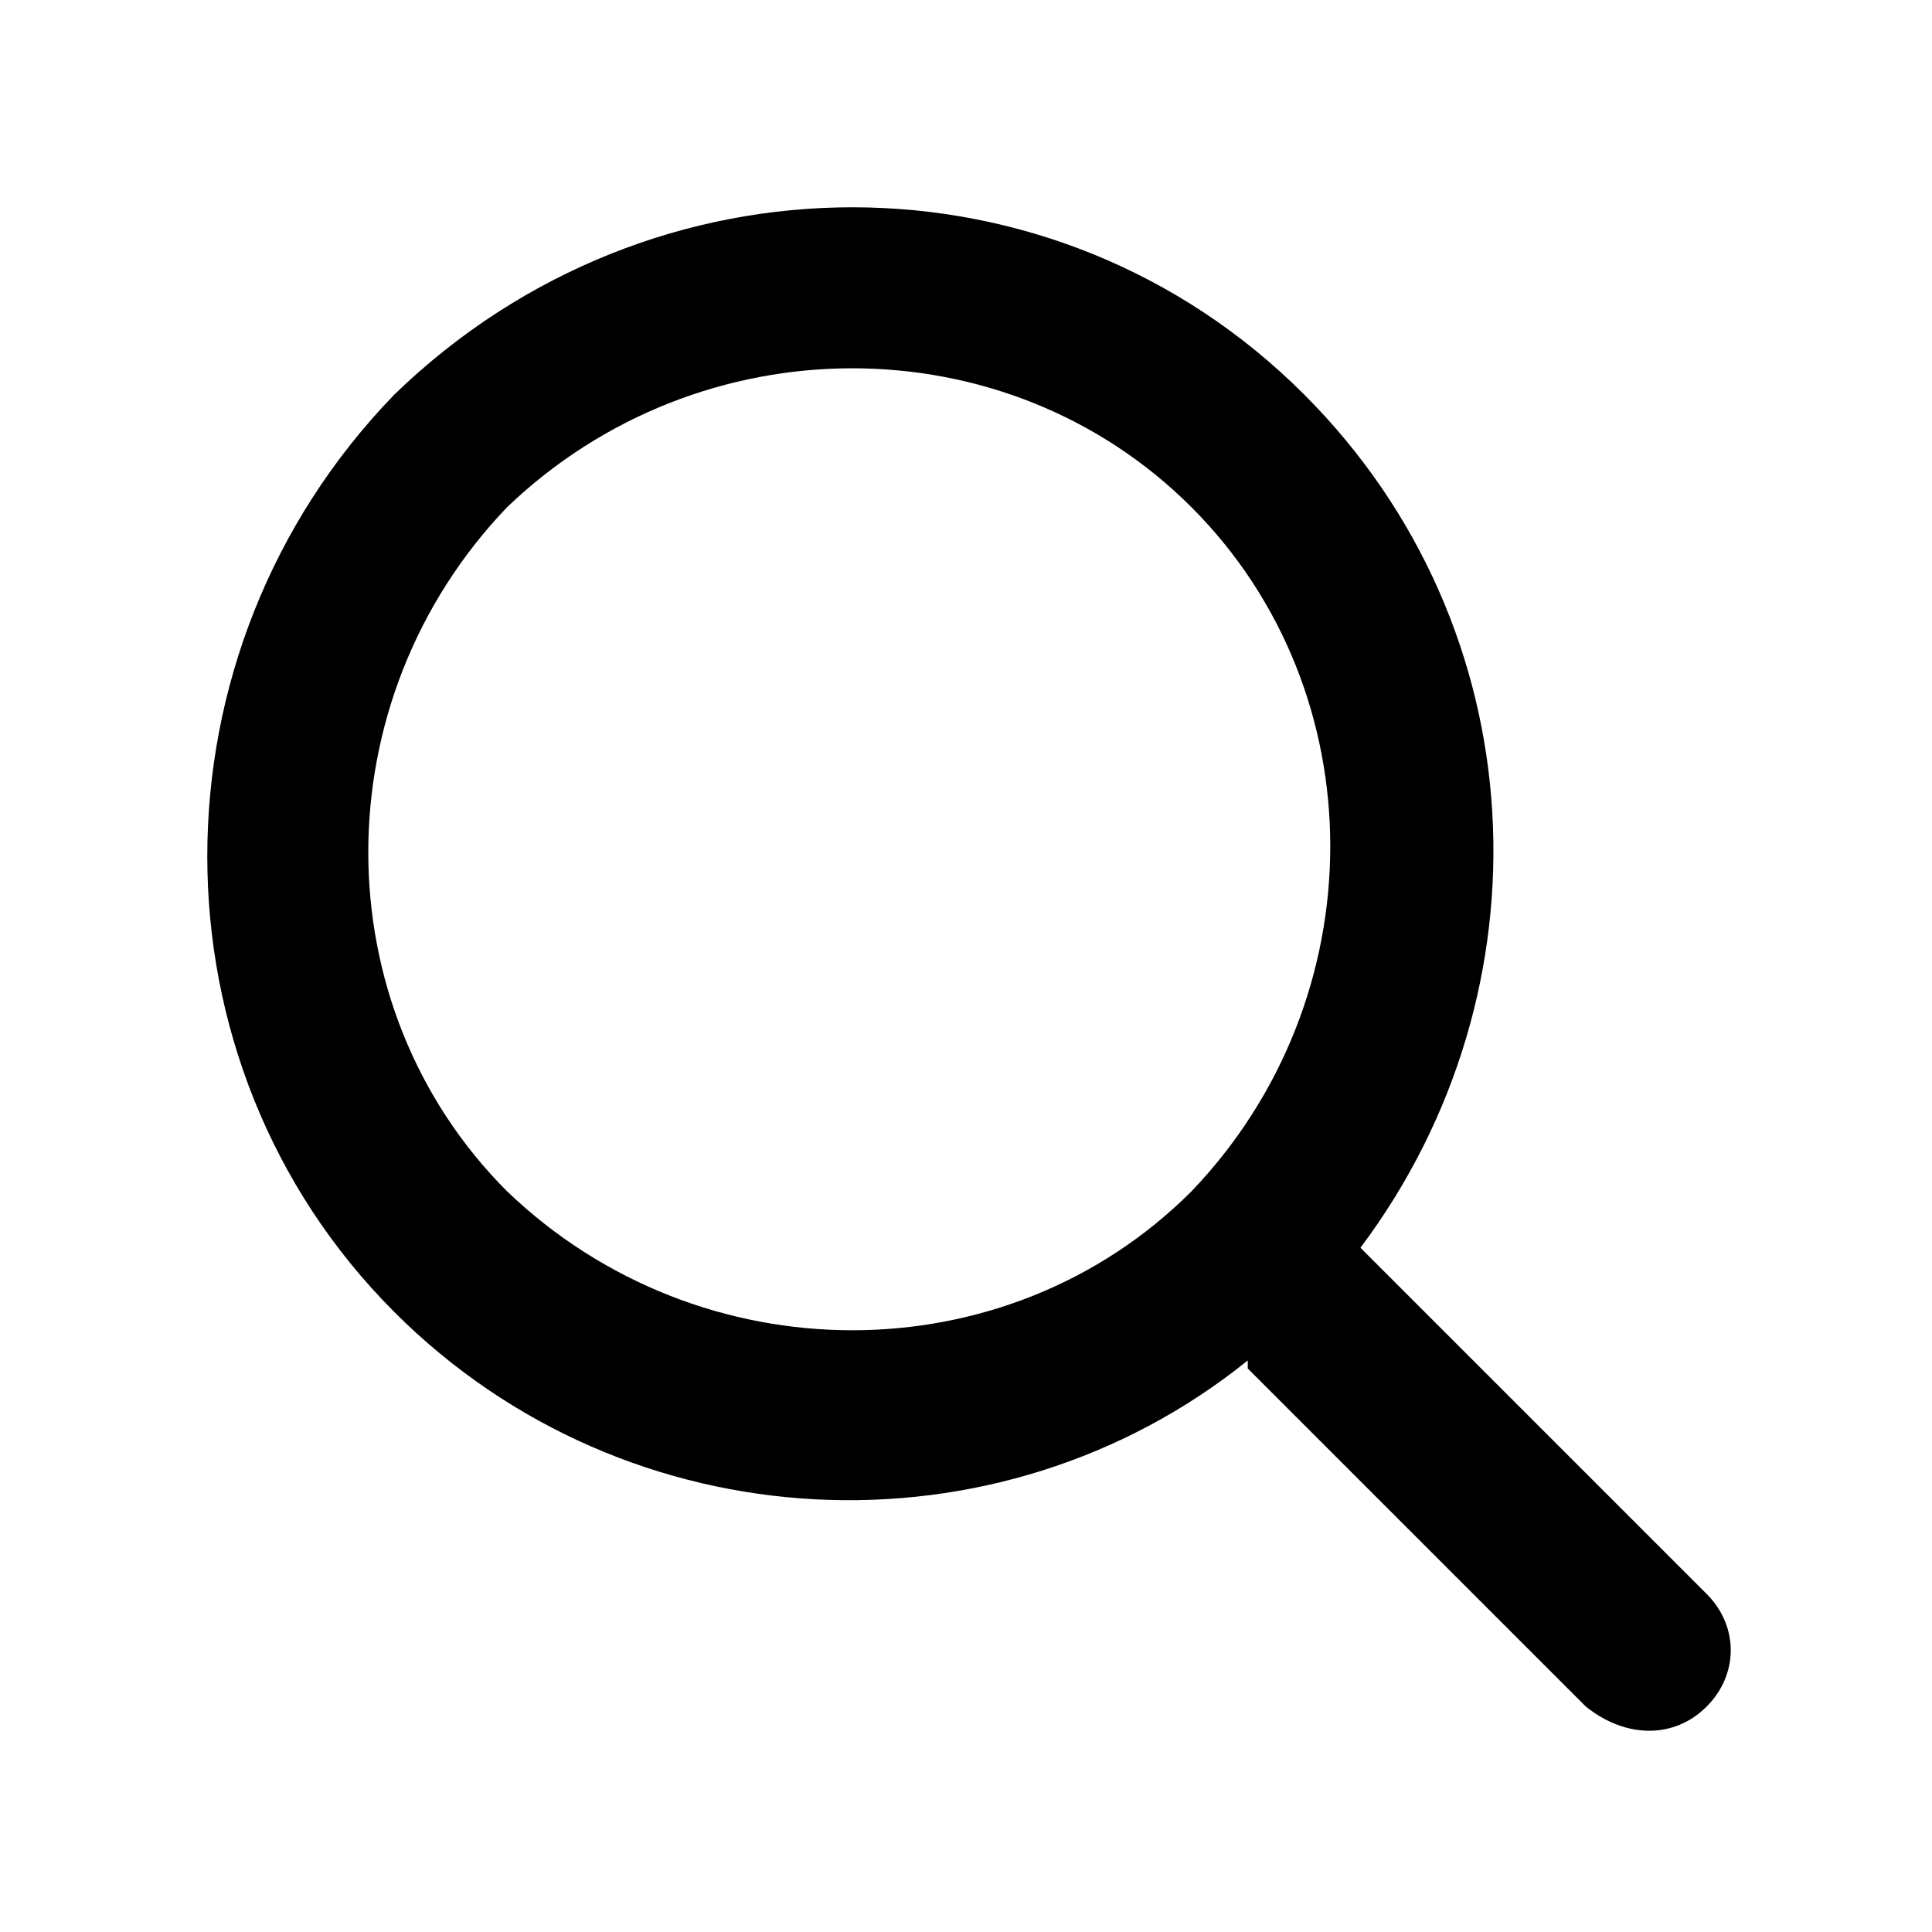
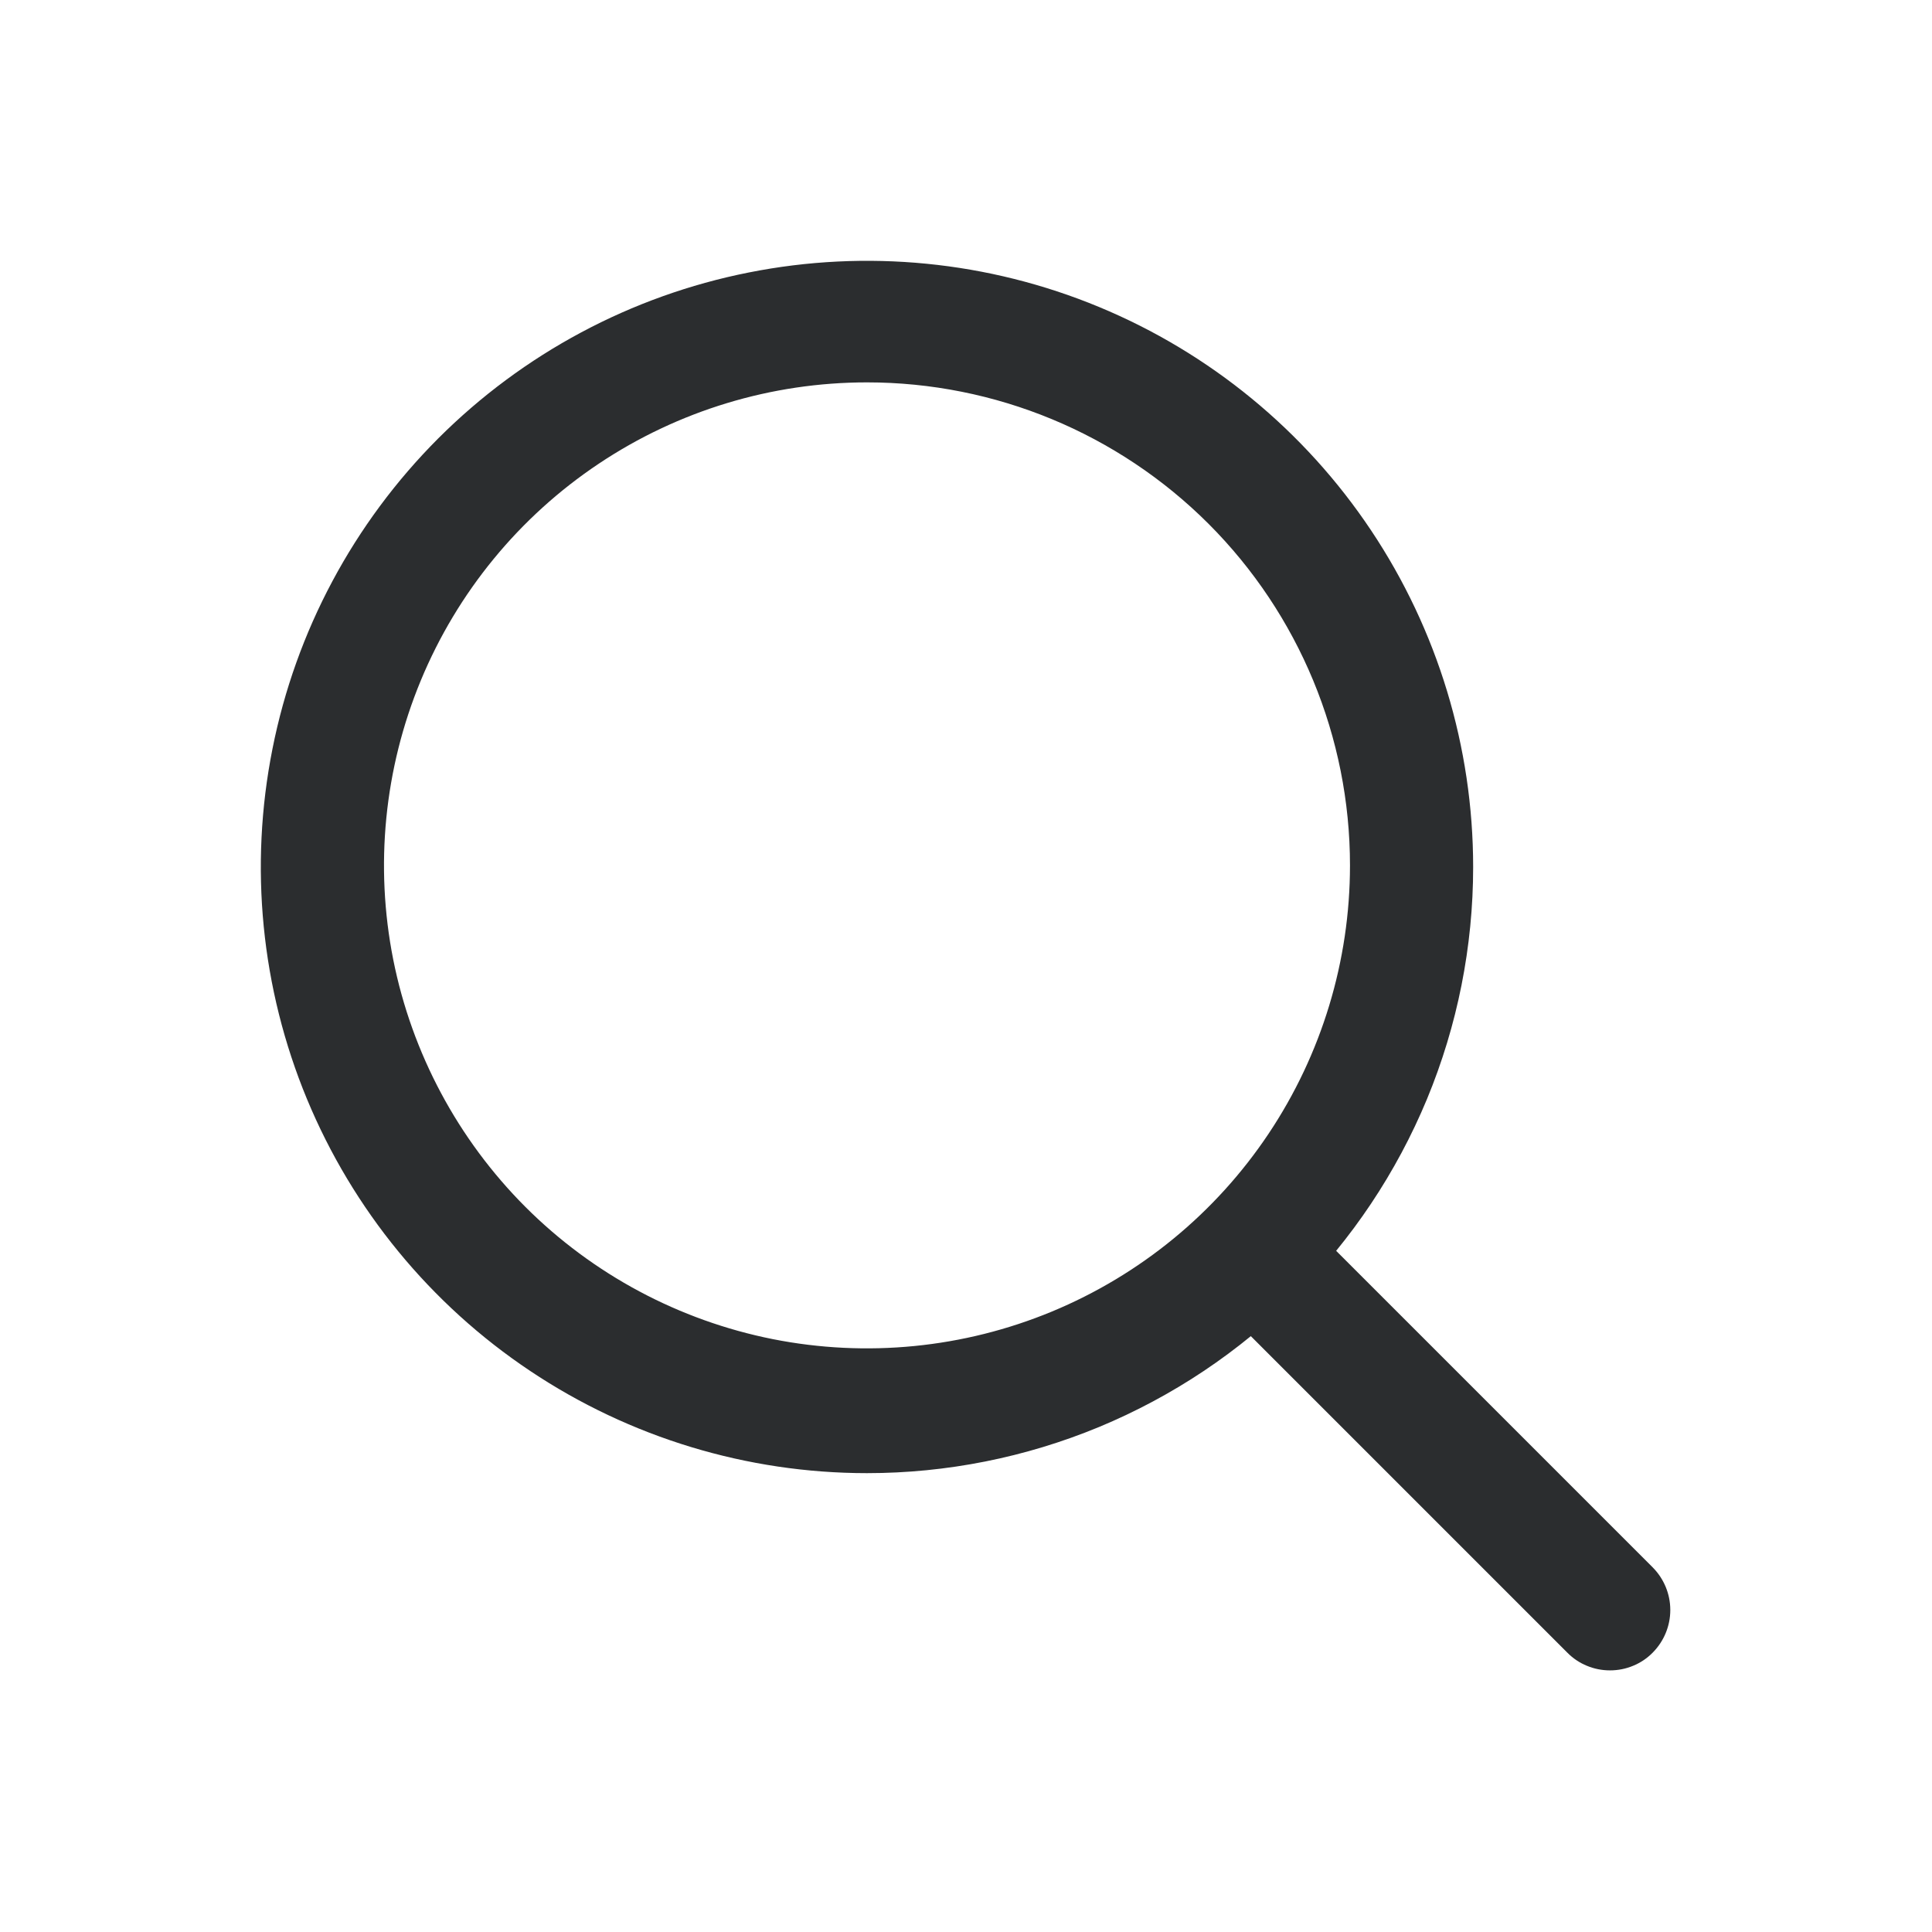
- <svg xmlns="http://www.w3.org/2000/svg" viewBox="0 0 24 24" width="24" height="24">
-   <path d="M16.9,15.5c2.4-3.2,2.2-7.7-0.7-10.6c-3.1-3.1-8.1-3.1-11.3,0c-3.1,3.2-3.1,8.3,0,11.4     c2.9,2.9,7.5,3.1,10.6,0.6c0,0.1,0,0.1,0,0.1l4.2,4.2c0.5,0.4,1.1,0.4,1.5,0c0.4-0.4,0.4-1,0-1.4L16.9,15.5     C16.9,15.5,16.9,15.5,16.9,15.5L16.9,15.5z M14.8,6.3c2.3,2.3,2.3,6.1,0,8.5c-2.3,2.3-6.1,2.3-8.5,0C4,12.5,4,8.7,6.3,6.3     C8.7,4,12.5,4,14.8,6.3z" />
+ <svg xmlns="http://www.w3.org/2000/svg" width="800px" height="800px" viewBox="0 0 24 24" fill="none" stroke="#2B2D2Fz">
+   <g id="SVGRepo_bgCarrier" stroke-width="0" />
+   <g id="SVGRepo_tracerCarrier" stroke-linecap="round" stroke-linejoin="round" />
+   <g id="SVGRepo_iconCarrier">
+     <path d="M10.77 18.3C9.281 18.3 7.825 17.858 6.587 17.031C5.348 16.204 4.383 15.027 3.813 13.652C3.243 12.276 3.094 10.762 3.385 9.301C3.675 7.84 4.392 6.499 5.445 5.445C6.499 4.392 7.84 3.675 9.301 3.385C10.762 3.094 12.276 3.243 13.652 3.813C15.027 4.383 16.204 5.348 17.031 6.587C17.858 7.825 18.3 9.281 18.3 10.77C18.3 11.759 18.105 12.738 17.727 13.652C17.348 14.565 16.794 15.395 16.095 16.095C15.395 16.794 14.565 17.348 13.652 17.727C12.738 18.105 11.759 18.3 10.77 18.3ZM10.77 4.75C9.583 4.75 8.423 5.102 7.437 5.761C6.45 6.42 5.681 7.358 5.227 8.454C4.773 9.55 4.654 10.757 4.885 11.921C5.117 13.084 5.688 14.153 6.527 14.993C7.366 15.832 8.436 16.403 9.599 16.635C10.763 16.866 11.97 16.747 13.066 16.293C14.162 15.839 15.1 15.07 15.759 14.083C16.418 13.097 16.77 11.937 16.77 10.75C16.77 9.159 16.138 7.633 15.013 6.507C13.887 5.382 12.361 4.75 10.77 4.75Z" fill="#2B2D2F" />
+     <path d="M20 20.75C19.901 20.75 19.804 20.731 19.713 20.693C19.622 20.656 19.539 20.6 19.47 20.53L15.34 16.4C15.207 16.258 15.135 16.07 15.139 15.875C15.142 15.681 15.221 15.496 15.358 15.358C15.496 15.221 15.681 15.142 15.876 15.139C16.07 15.135 16.258 15.207 16.4 15.34L20.53 19.47C20.67 19.611 20.749 19.801 20.749 20C20.749 20.199 20.67 20.389 20.53 20.53C20.461 20.6 20.378 20.656 20.287 20.693C20.196 20.731 20.099 20.75 20 20.75Z" fill="#2B2D2F" />
+   </g>
</svg>
